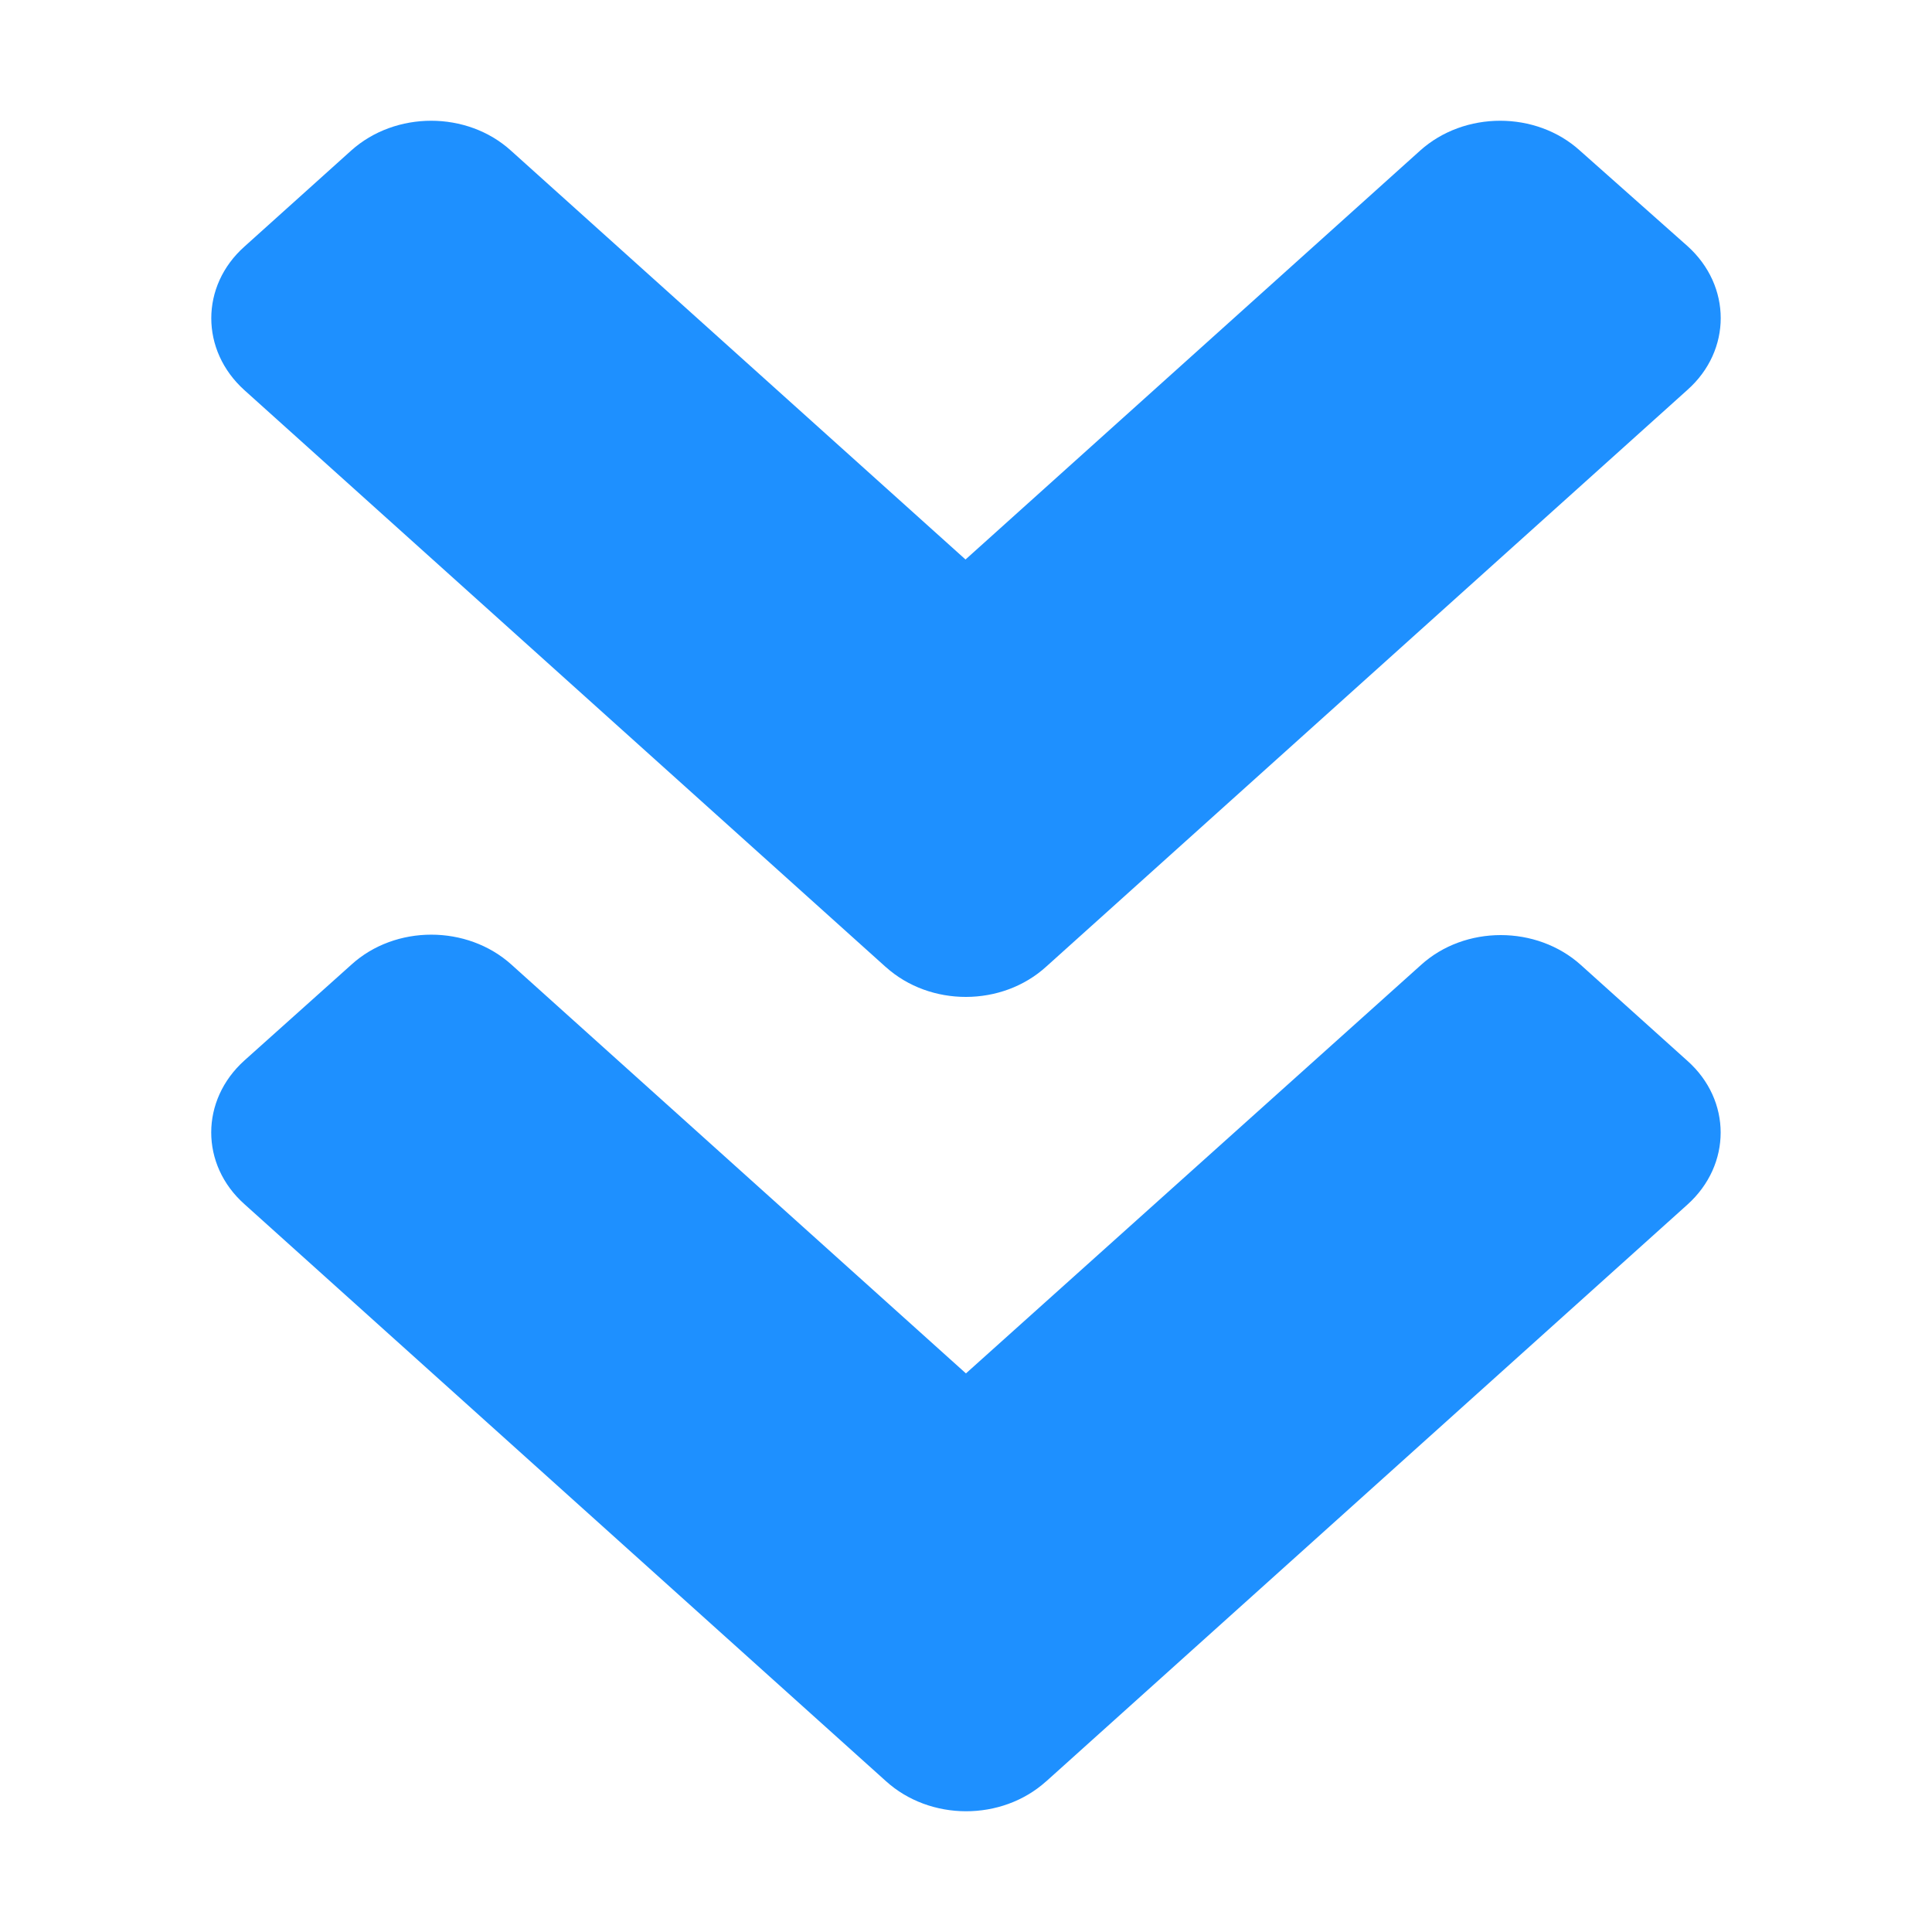
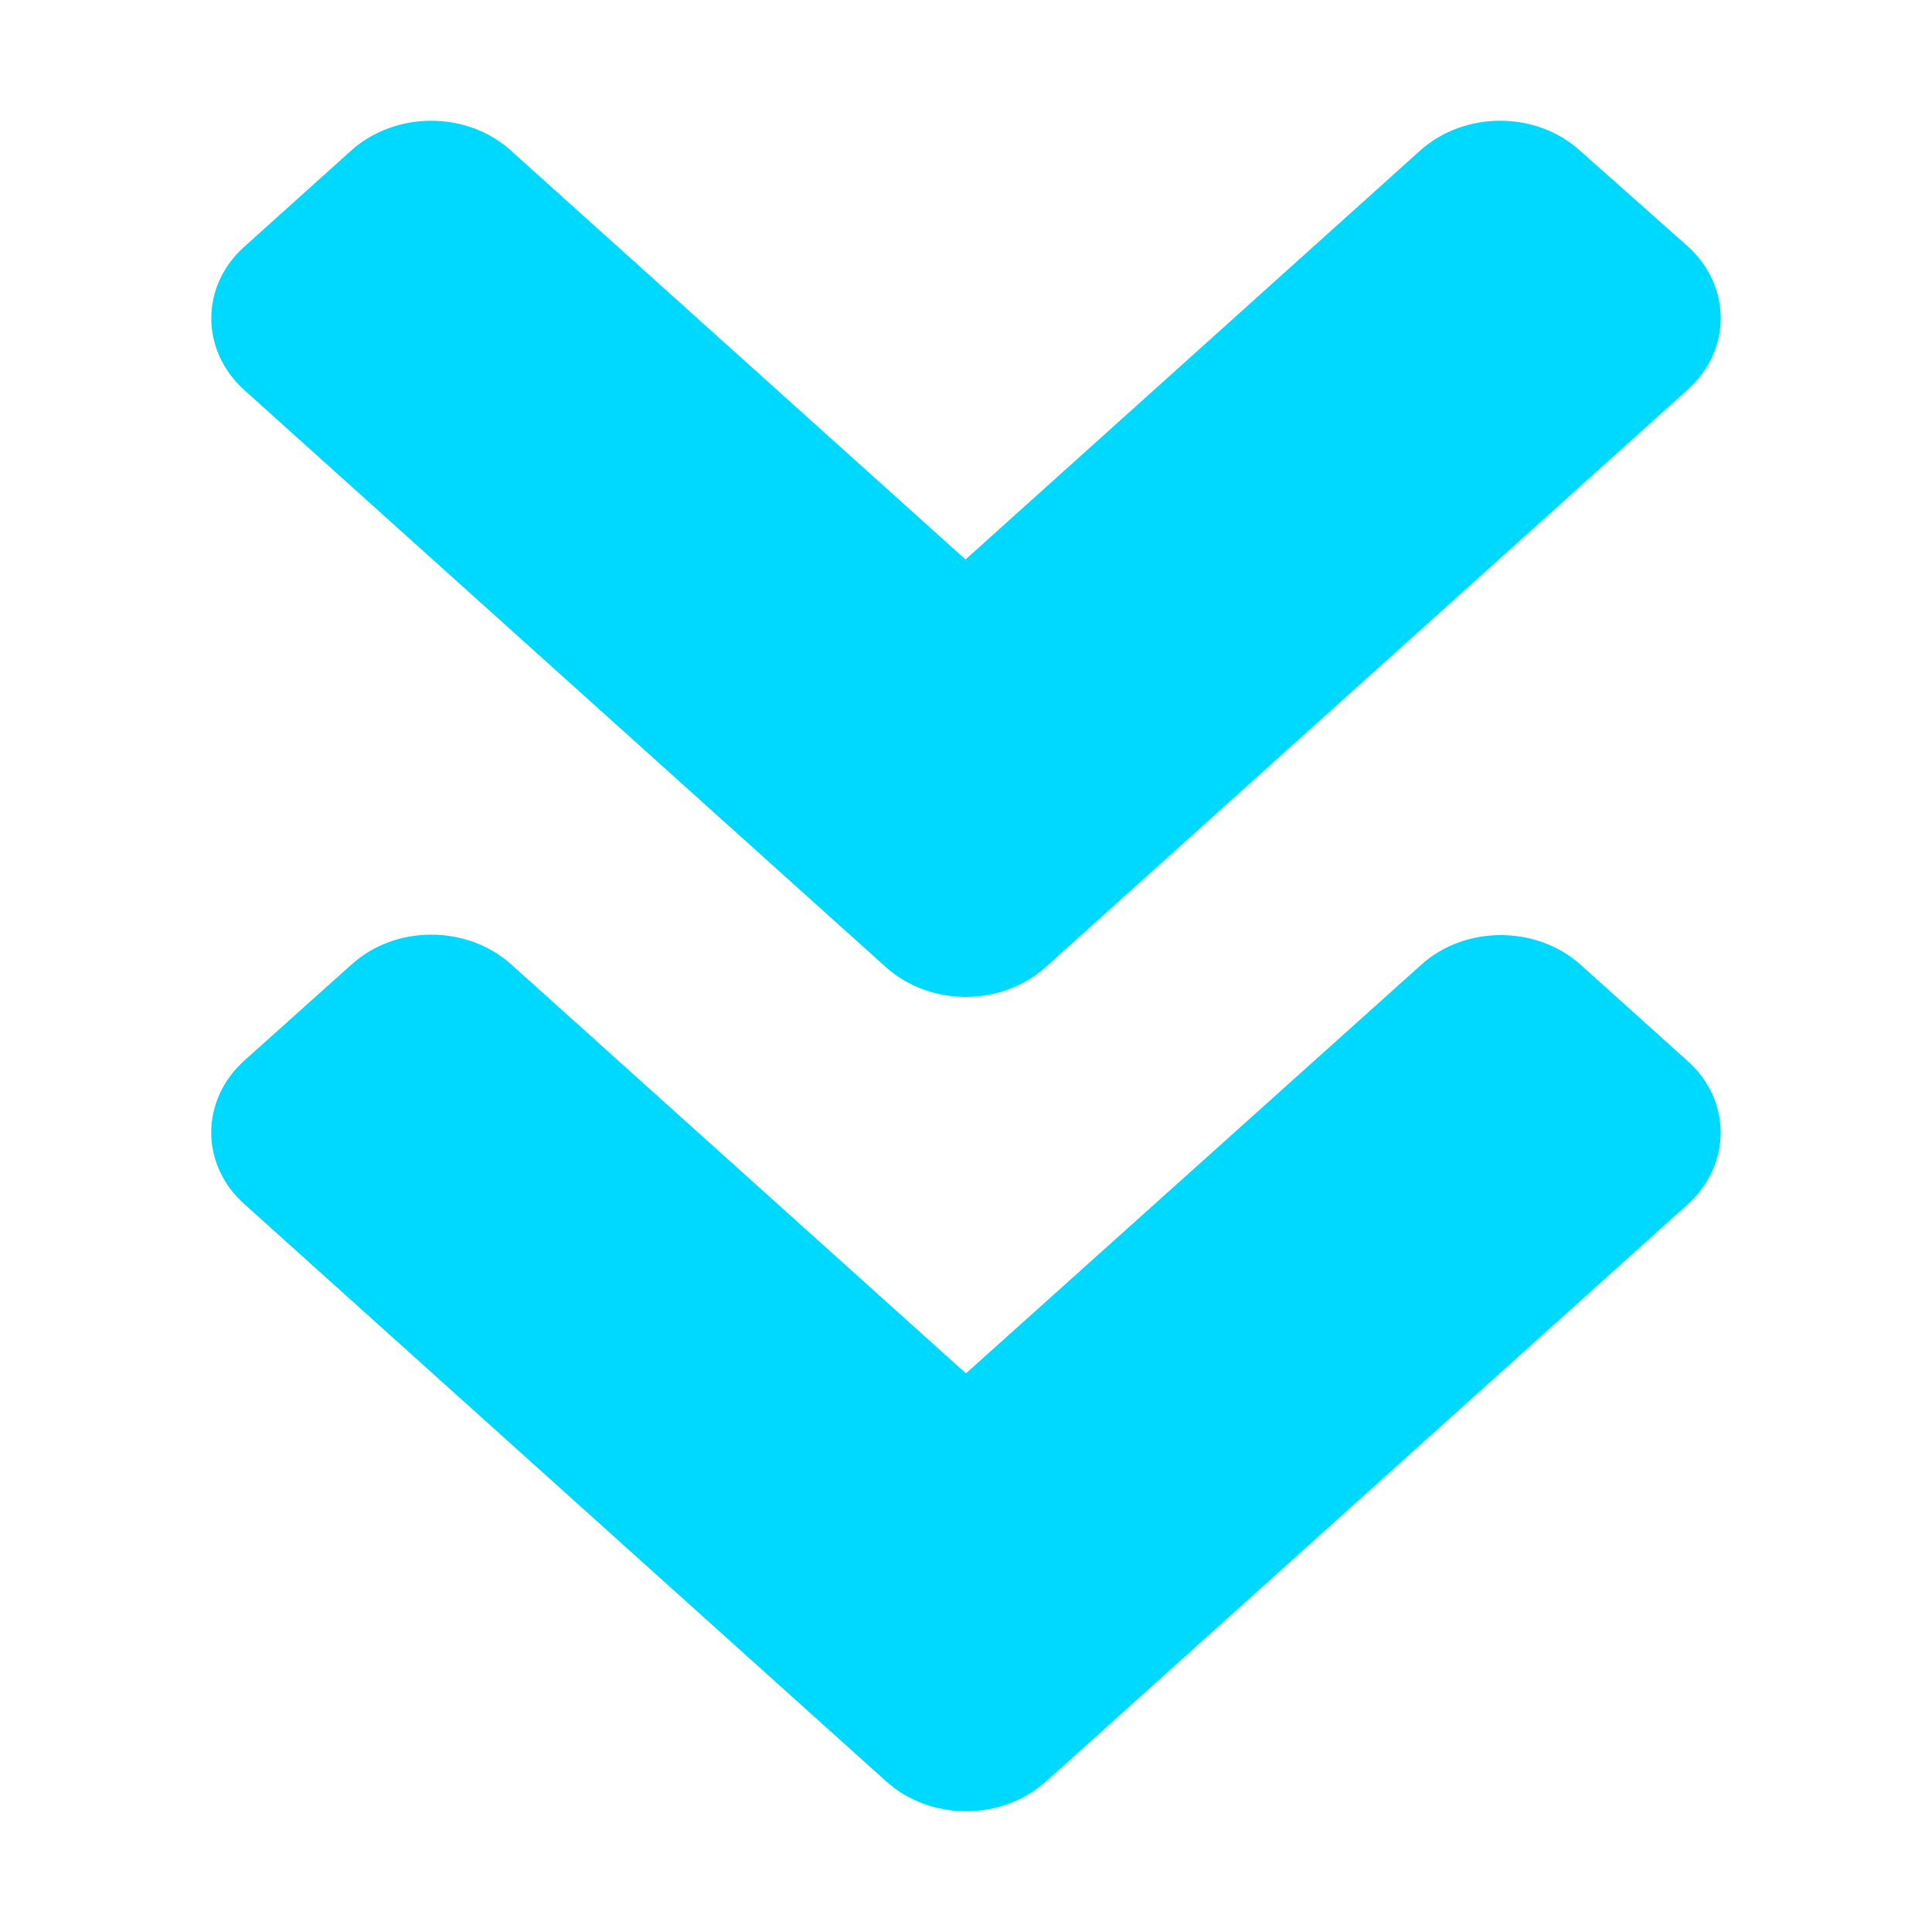
<svg xmlns="http://www.w3.org/2000/svg" height="32" viewBox="0 0 32 32" width="32">
-   <path d="m14.672 16.018-10.622-9.554c-.734-.66-.734-1.728 0-2.381l1.765-1.588c.734-.66 1.921-.66 2.648 0l7.529 6.772 7.529-6.772c.734-.66 1.921-.66 2.648 0l1.781 1.581c.734.66.734 1.728 0 2.381l-10.622 9.554c-.734.667-1.921.667-2.655.007zm2.655 13.488 10.622-9.554c.734-.66.734-1.728 0-2.381l-1.765-1.588c-.734-.66-1.921-.66-2.648 0l-7.537 6.765-7.529-6.772c-.734-.66-1.921-.66-2.648 0l-1.773 1.588c-.734.66-.734 1.728 0 2.381l10.622 9.554c.734.667 1.921.667 2.655.007z" fill="#1e90ff" stroke-width=".074" />
+   <path d="m14.672 16.018-10.622-9.554c-.734-.66-.734-1.728 0-2.381l1.765-1.588c.734-.66 1.921-.66 2.648 0l7.529 6.772 7.529-6.772c.734-.66 1.921-.66 2.648 0l1.781 1.581c.734.66.734 1.728 0 2.381l-10.622 9.554c-.734.667-1.921.667-2.655.007zm2.655 13.488 10.622-9.554c.734-.66.734-1.728 0-2.381l-1.765-1.588c-.734-.66-1.921-.66-2.648 0l-7.537 6.765-7.529-6.772c-.734-.66-1.921-.66-2.648 0l-1.773 1.588c-.734.66-.734 1.728 0 2.381l10.622 9.554c.734.667 1.921.667 2.655.007z" fill="#00d9ff" stroke-width=".074" />
</svg>
